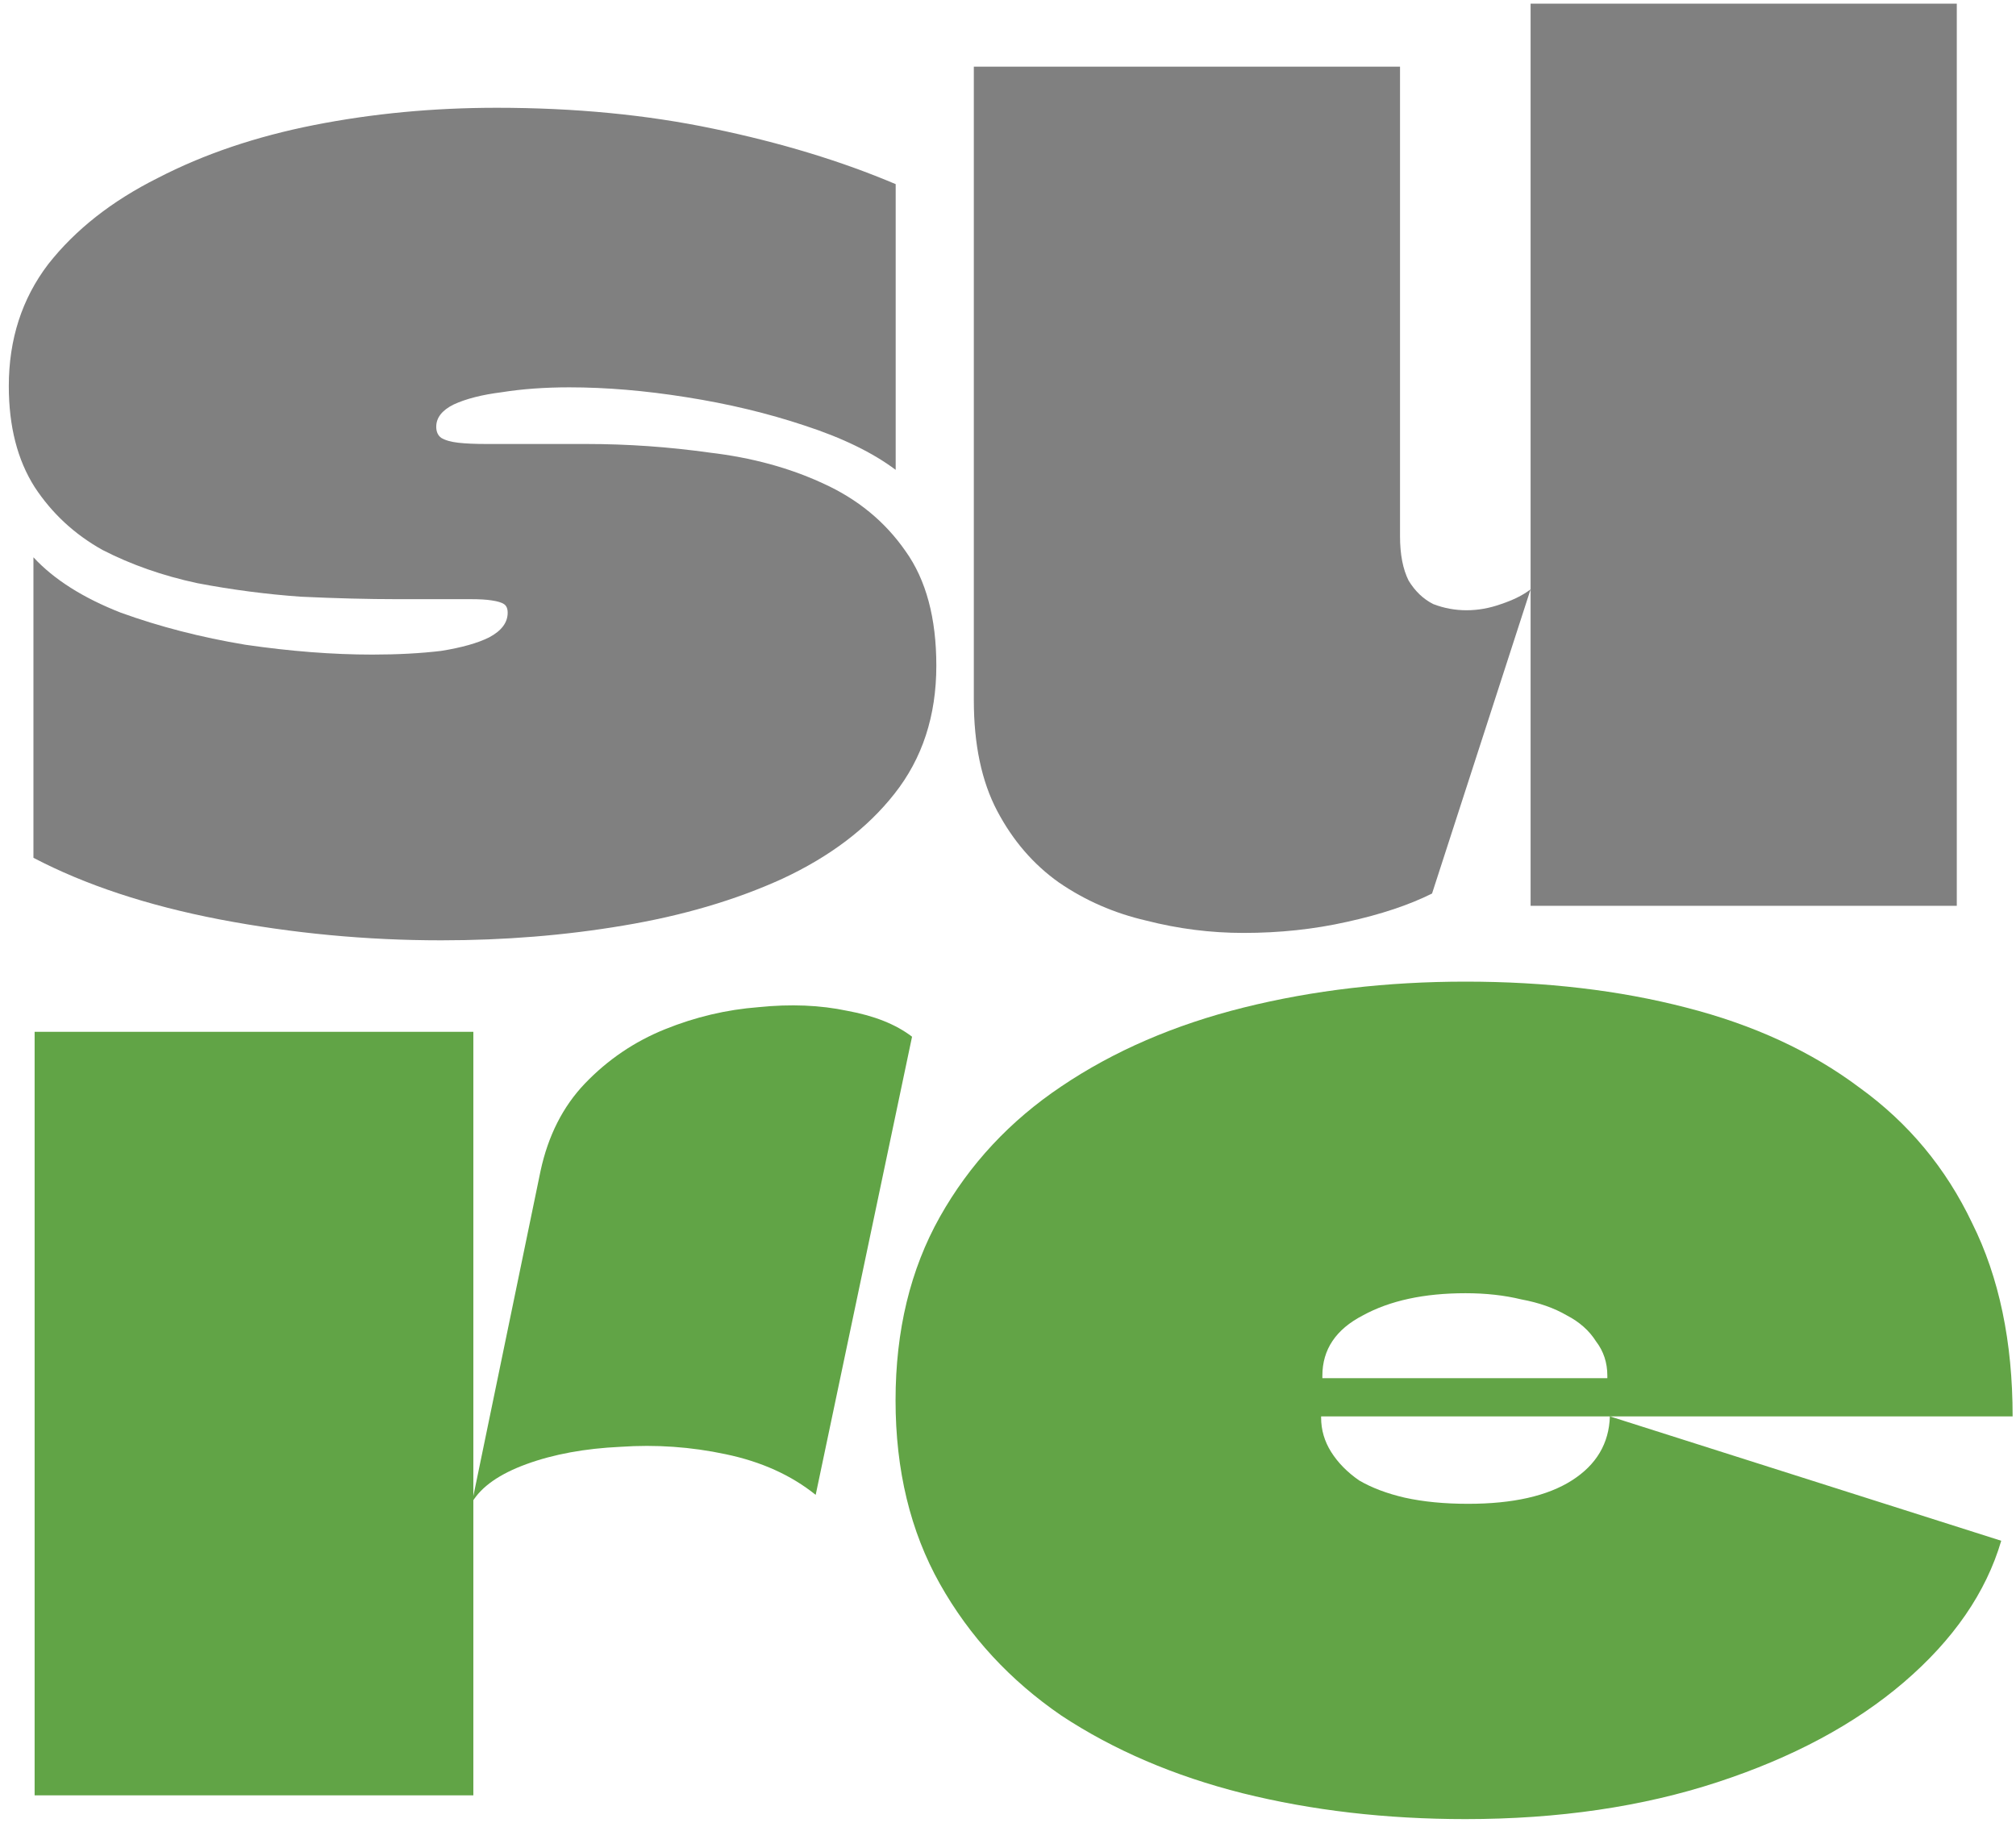
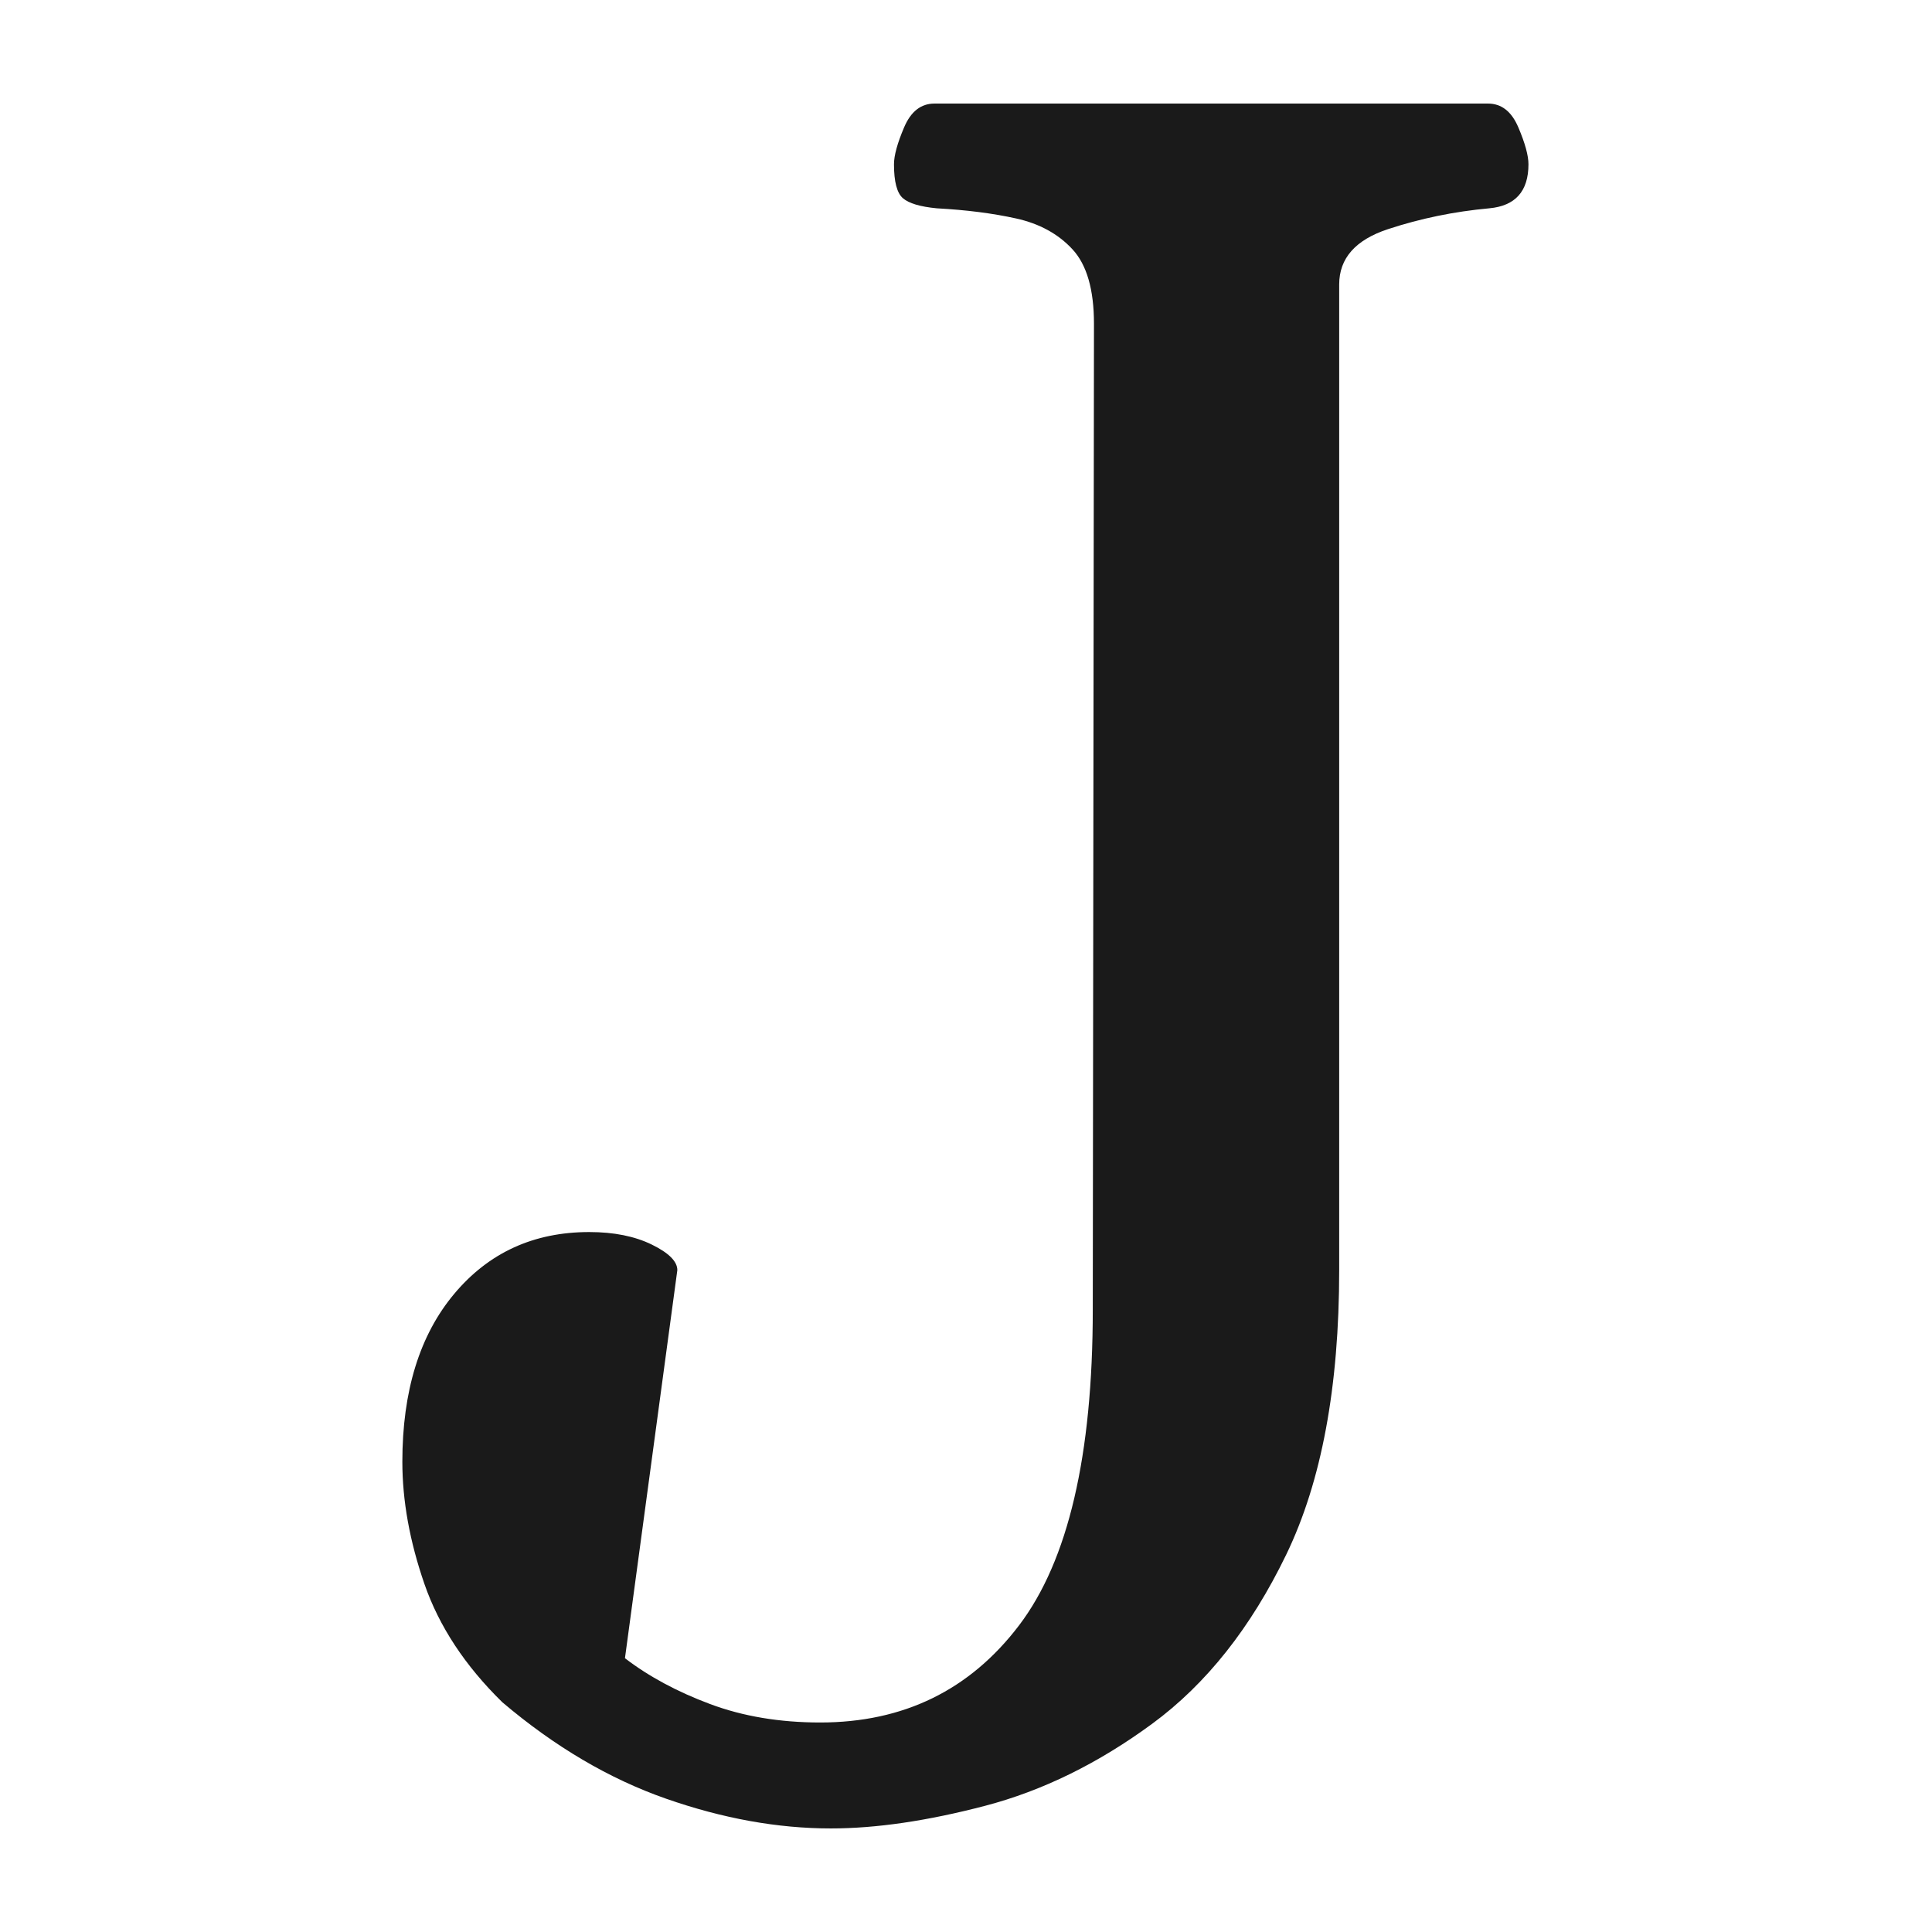
- <svg xmlns="http://www.w3.org/2000/svg" viewBox="0 0 160 145" fill="none">
-   <path d="M116.51 119.37C120.062 119.37 122.809 118.751 124.752 117.513C126.696 116.274 127.701 114.58 127.768 112.429L158.828 122.303C157.621 126.409 155.042 130.156 151.088 133.545C147.201 136.869 142.276 139.509 136.312 141.464C130.348 143.419 123.68 144.397 116.309 144.397C110.01 144.397 104.113 143.712 98.618 142.344C93.19 140.975 88.399 138.922 84.244 136.185C80.156 133.382 76.94 129.896 74.594 125.725C72.249 121.553 71.076 116.698 71.076 111.158C71.076 105.618 72.249 100.763 74.594 96.592C76.94 92.421 80.156 88.967 84.244 86.229C88.399 83.427 93.223 81.341 98.718 79.973C104.213 78.604 110.077 77.92 116.309 77.92C122.675 77.92 128.505 78.604 133.799 79.973C139.16 81.341 143.75 83.459 147.57 86.327C151.456 89.129 154.438 92.714 156.516 97.081C158.66 101.382 159.732 106.498 159.732 112.429H104.95C104.95 112.429 104.917 112.429 104.85 112.429C104.85 112.429 104.85 112.462 104.85 112.527C104.85 113.504 105.118 114.417 105.654 115.264C106.19 116.111 106.927 116.861 107.865 117.513C108.871 118.099 110.077 118.555 111.484 118.881C112.958 119.207 114.634 119.37 116.51 119.37ZM116.309 102.653C113.025 102.653 110.311 103.24 108.167 104.413C106.023 105.521 104.95 107.117 104.95 109.203C104.95 109.268 104.95 109.333 104.95 109.399C105.017 109.399 105.051 109.399 105.051 109.399H127.466C127.533 109.399 127.567 109.399 127.567 109.399C127.567 109.333 127.567 109.268 127.567 109.203C127.567 108.16 127.265 107.248 126.662 106.466C126.126 105.618 125.355 104.934 124.35 104.413C123.345 103.826 122.139 103.403 120.732 103.142C119.391 102.816 117.917 102.653 116.309 102.653Z" fill="#62a446" />
-   <path d="M37.567 81.901C37.567 85.811 37.567 89.755 37.567 93.73C37.567 97.641 37.567 101.584 37.567 105.559C37.567 109.47 37.567 113.413 37.567 117.388C37.567 121.559 37.567 125.73 37.567 129.902C37.567 134.073 37.567 138.276 37.567 142.513H2.748C2.748 136.06 2.748 129.608 2.748 123.156C2.748 116.704 2.748 110.252 2.748 103.799C2.748 100.15 2.748 96.5 2.748 92.85C2.748 89.201 2.748 85.551 2.748 81.901H37.567ZM37.466 119.246L42.9 92.948C43.504 90.146 44.678 87.832 46.422 86.007C48.234 84.117 50.347 82.683 52.762 81.706C55.177 80.728 57.66 80.141 60.209 79.946C62.758 79.685 65.106 79.783 67.253 80.239C69.4 80.63 71.111 81.315 72.385 82.292L64.737 118.659C62.792 117.095 60.41 116.02 57.593 115.433C54.842 114.846 52.058 114.651 49.24 114.846C46.422 114.977 43.94 115.433 41.793 116.215C39.646 116.997 38.204 118.007 37.466 119.246Z" fill="#61a446" />
-   <path d="M155.301 0.292C155.301 4.658 155.301 20.058 155.301 24.489C155.301 28.921 155.301 33.353 155.301 37.785C155.301 41.565 155.301 45.378 155.301 49.223C155.301 53.003 155.301 56.783 155.301 60.563C155.301 64.343 155.301 68.123 155.301 71.903H121.476C121.476 69.166 121.476 66.396 121.476 63.594C121.476 60.791 121.476 57.989 121.476 55.186C121.476 52.319 121.476 49.549 121.476 46.877C121.476 40.815 121.476 34.885 121.476 29.084C121.476 23.218 121.476 6.288 121.476 0.292H155.301ZM111.113 5.292C111.113 8.746 111.113 18.233 111.113 21.752C111.113 25.206 111.113 28.66 111.113 32.115C111.113 35.569 111.113 39.056 111.113 42.575C111.113 44.009 111.341 45.182 111.798 46.094C112.319 46.942 112.971 47.561 113.753 47.952C114.6 48.278 115.48 48.441 116.392 48.441C117.305 48.441 118.217 48.278 119.13 47.952C120.107 47.626 120.889 47.235 121.476 46.779L113.655 70.926C111.83 71.838 109.582 72.588 106.909 73.174C104.303 73.761 101.565 74.054 98.698 74.054C96.091 74.054 93.516 73.728 90.975 73.076C88.433 72.49 86.119 71.48 84.034 70.046C82.013 68.612 80.384 66.722 79.145 64.376C77.907 62.029 77.288 59.097 77.288 55.577C77.288 50.885 77.288 46.192 77.288 41.5C77.288 36.807 77.288 32.115 77.288 27.422C77.288 24.75 77.288 22.078 77.288 19.406C77.288 16.669 77.288 7.964 77.288 5.292H111.113Z" fill="gray" />
-   <path d="M0.699 30.648C0.699 26.933 1.742 23.707 3.827 20.97C5.978 18.233 8.878 15.952 12.528 14.127C16.178 12.237 20.316 10.836 24.944 9.923C29.571 9.011 34.394 8.555 39.412 8.555C45.603 8.555 51.339 9.108 56.618 10.216C61.962 11.324 66.785 12.791 71.086 14.616V37.296C69.262 35.928 66.85 34.754 63.852 33.777C60.919 32.799 57.791 32.05 54.467 31.528C51.209 31.007 48.113 30.746 45.18 30.746C43.225 30.746 41.432 30.877 39.803 31.137C38.239 31.333 36.968 31.659 35.99 32.115C35.078 32.571 34.622 33.158 34.622 33.874C34.622 34.266 34.752 34.559 35.013 34.754C35.339 34.95 35.795 35.08 36.382 35.145C36.968 35.211 37.718 35.243 38.63 35.243C40.129 35.243 41.465 35.243 42.638 35.243C43.811 35.243 45.115 35.243 46.549 35.243C49.807 35.243 53.066 35.471 56.325 35.928C59.648 36.319 62.647 37.133 65.319 38.371C68.056 39.61 70.239 41.402 71.868 43.748C73.498 46.029 74.312 49.06 74.312 52.84C74.312 56.816 73.205 60.205 70.989 63.007C68.838 65.744 65.873 67.993 62.093 69.753C58.378 71.447 54.174 72.685 49.481 73.468C44.854 74.25 40.031 74.641 35.013 74.641C29.082 74.641 23.216 74.087 17.416 72.979C11.681 71.871 6.76 70.241 2.654 68.091V44.237C4.283 45.997 6.597 47.463 9.595 48.636C12.658 49.744 15.95 50.592 19.469 51.178C23.053 51.7 26.41 51.96 29.538 51.96C31.559 51.96 33.383 51.862 35.013 51.667C36.642 51.406 37.913 51.048 38.825 50.592C39.803 50.07 40.292 49.418 40.292 48.636C40.292 48.31 40.194 48.082 39.999 47.952C39.803 47.822 39.477 47.724 39.021 47.659C38.63 47.594 38.076 47.561 37.359 47.561C36.382 47.561 35.371 47.561 34.328 47.561C33.286 47.561 32.341 47.561 31.493 47.561C29.212 47.561 26.671 47.496 23.868 47.365C21.131 47.17 18.393 46.812 15.656 46.29C12.919 45.703 10.41 44.824 8.129 43.651C5.913 42.412 4.12 40.75 2.752 38.665C1.383 36.514 0.699 33.842 0.699 30.648Z" fill="gray" />
+ <svg xmlns="http://www.w3.org/2000/svg" viewBox="-294 -1506 1623 1623">
+   <path fill="#1a1a1a" d="M404 30Q337 30 265.5 5.0Q194 -20 128 -76Q81 -122 62.5 -175.5Q44 -229 44 -278Q44 -367 87.5 -419.0Q131 -471 201 -471Q232 -471 253.5 -460.5Q275 -450 275 -439L231 -113Q261 -90 302.5 -74.5Q344 -59 395 -59Q500 -59 562.0 -140.5Q624 -222 624 -406L625 -1234Q625 -1277 607.0 -1296.5Q589 -1316 559.5 -1322.5Q530 -1329 493 -1331Q472 -1333 464.5 -1339.5Q457 -1346 457 -1368Q457 -1379 465.5 -1399.0Q474 -1419 491 -1419H956Q973 -1419 981.5 -1399.0Q990 -1379 990 -1368Q990 -1334 957 -1331Q913 -1327 872.0 -1313.5Q831 -1300 831 -1267V-439Q831 -292 786.5 -200.0Q742 -108 674.0 -58.0Q606 -8 533.5 11.0Q461 30 404 30Z" />
</svg>
